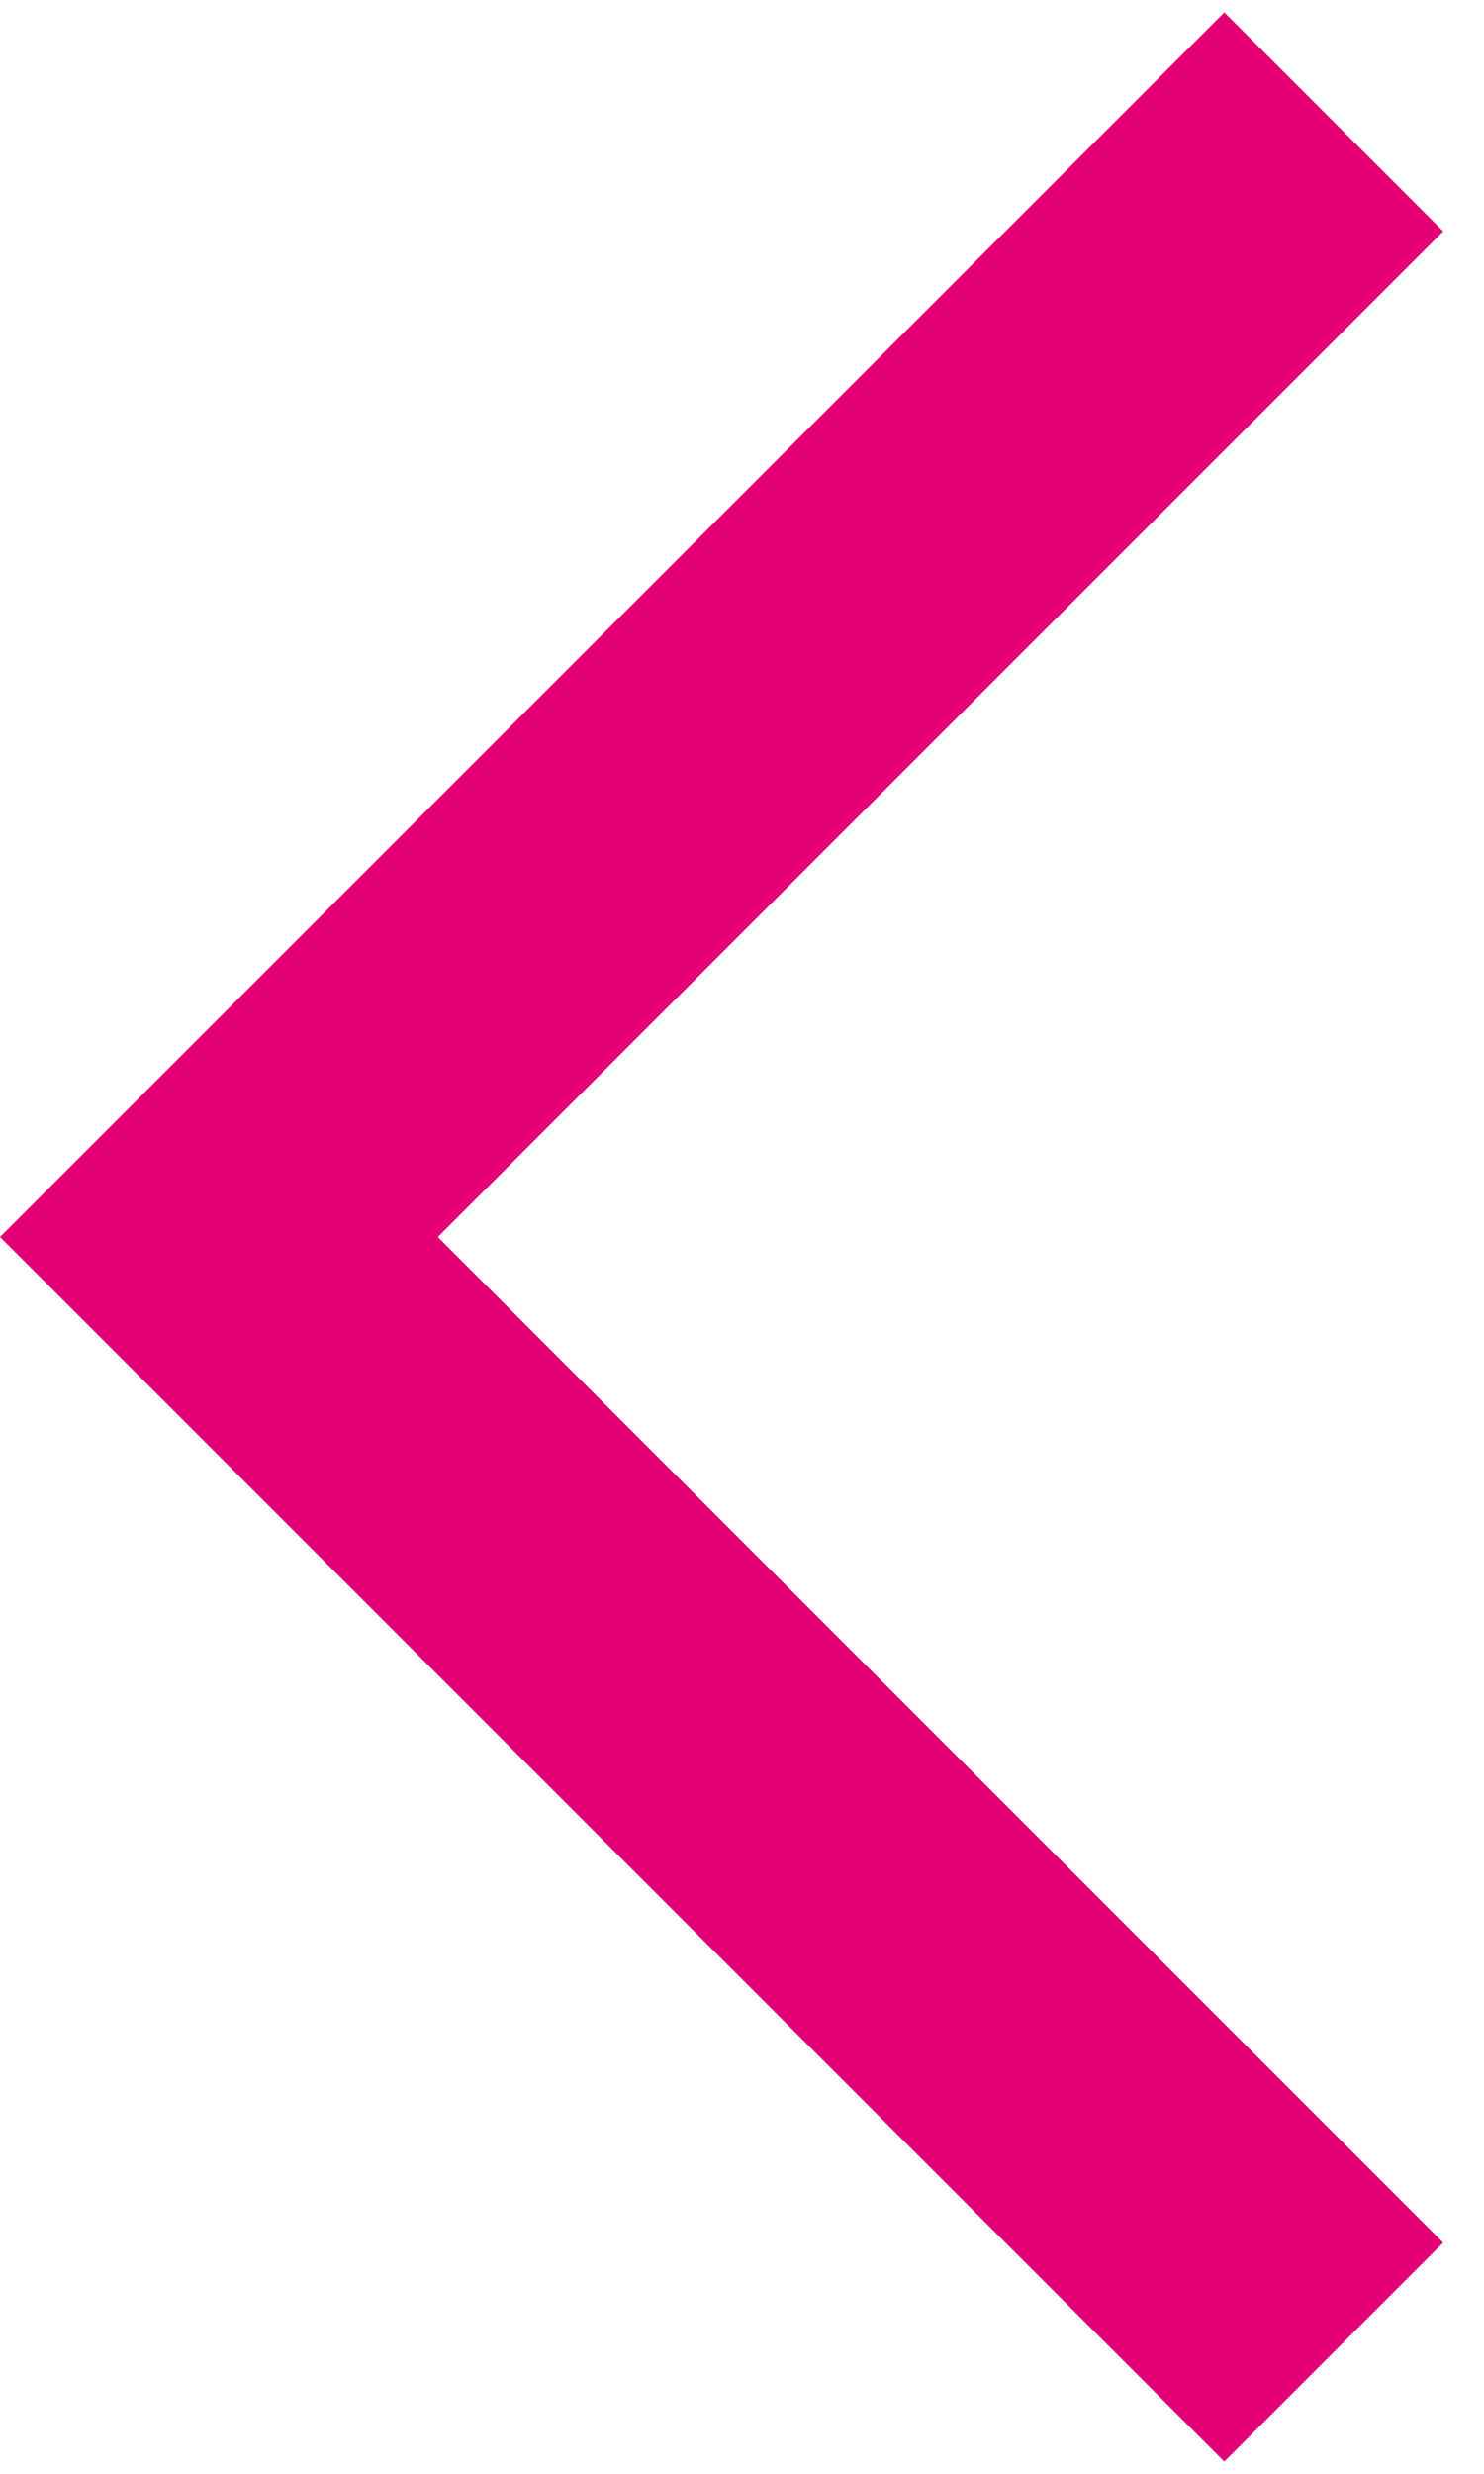
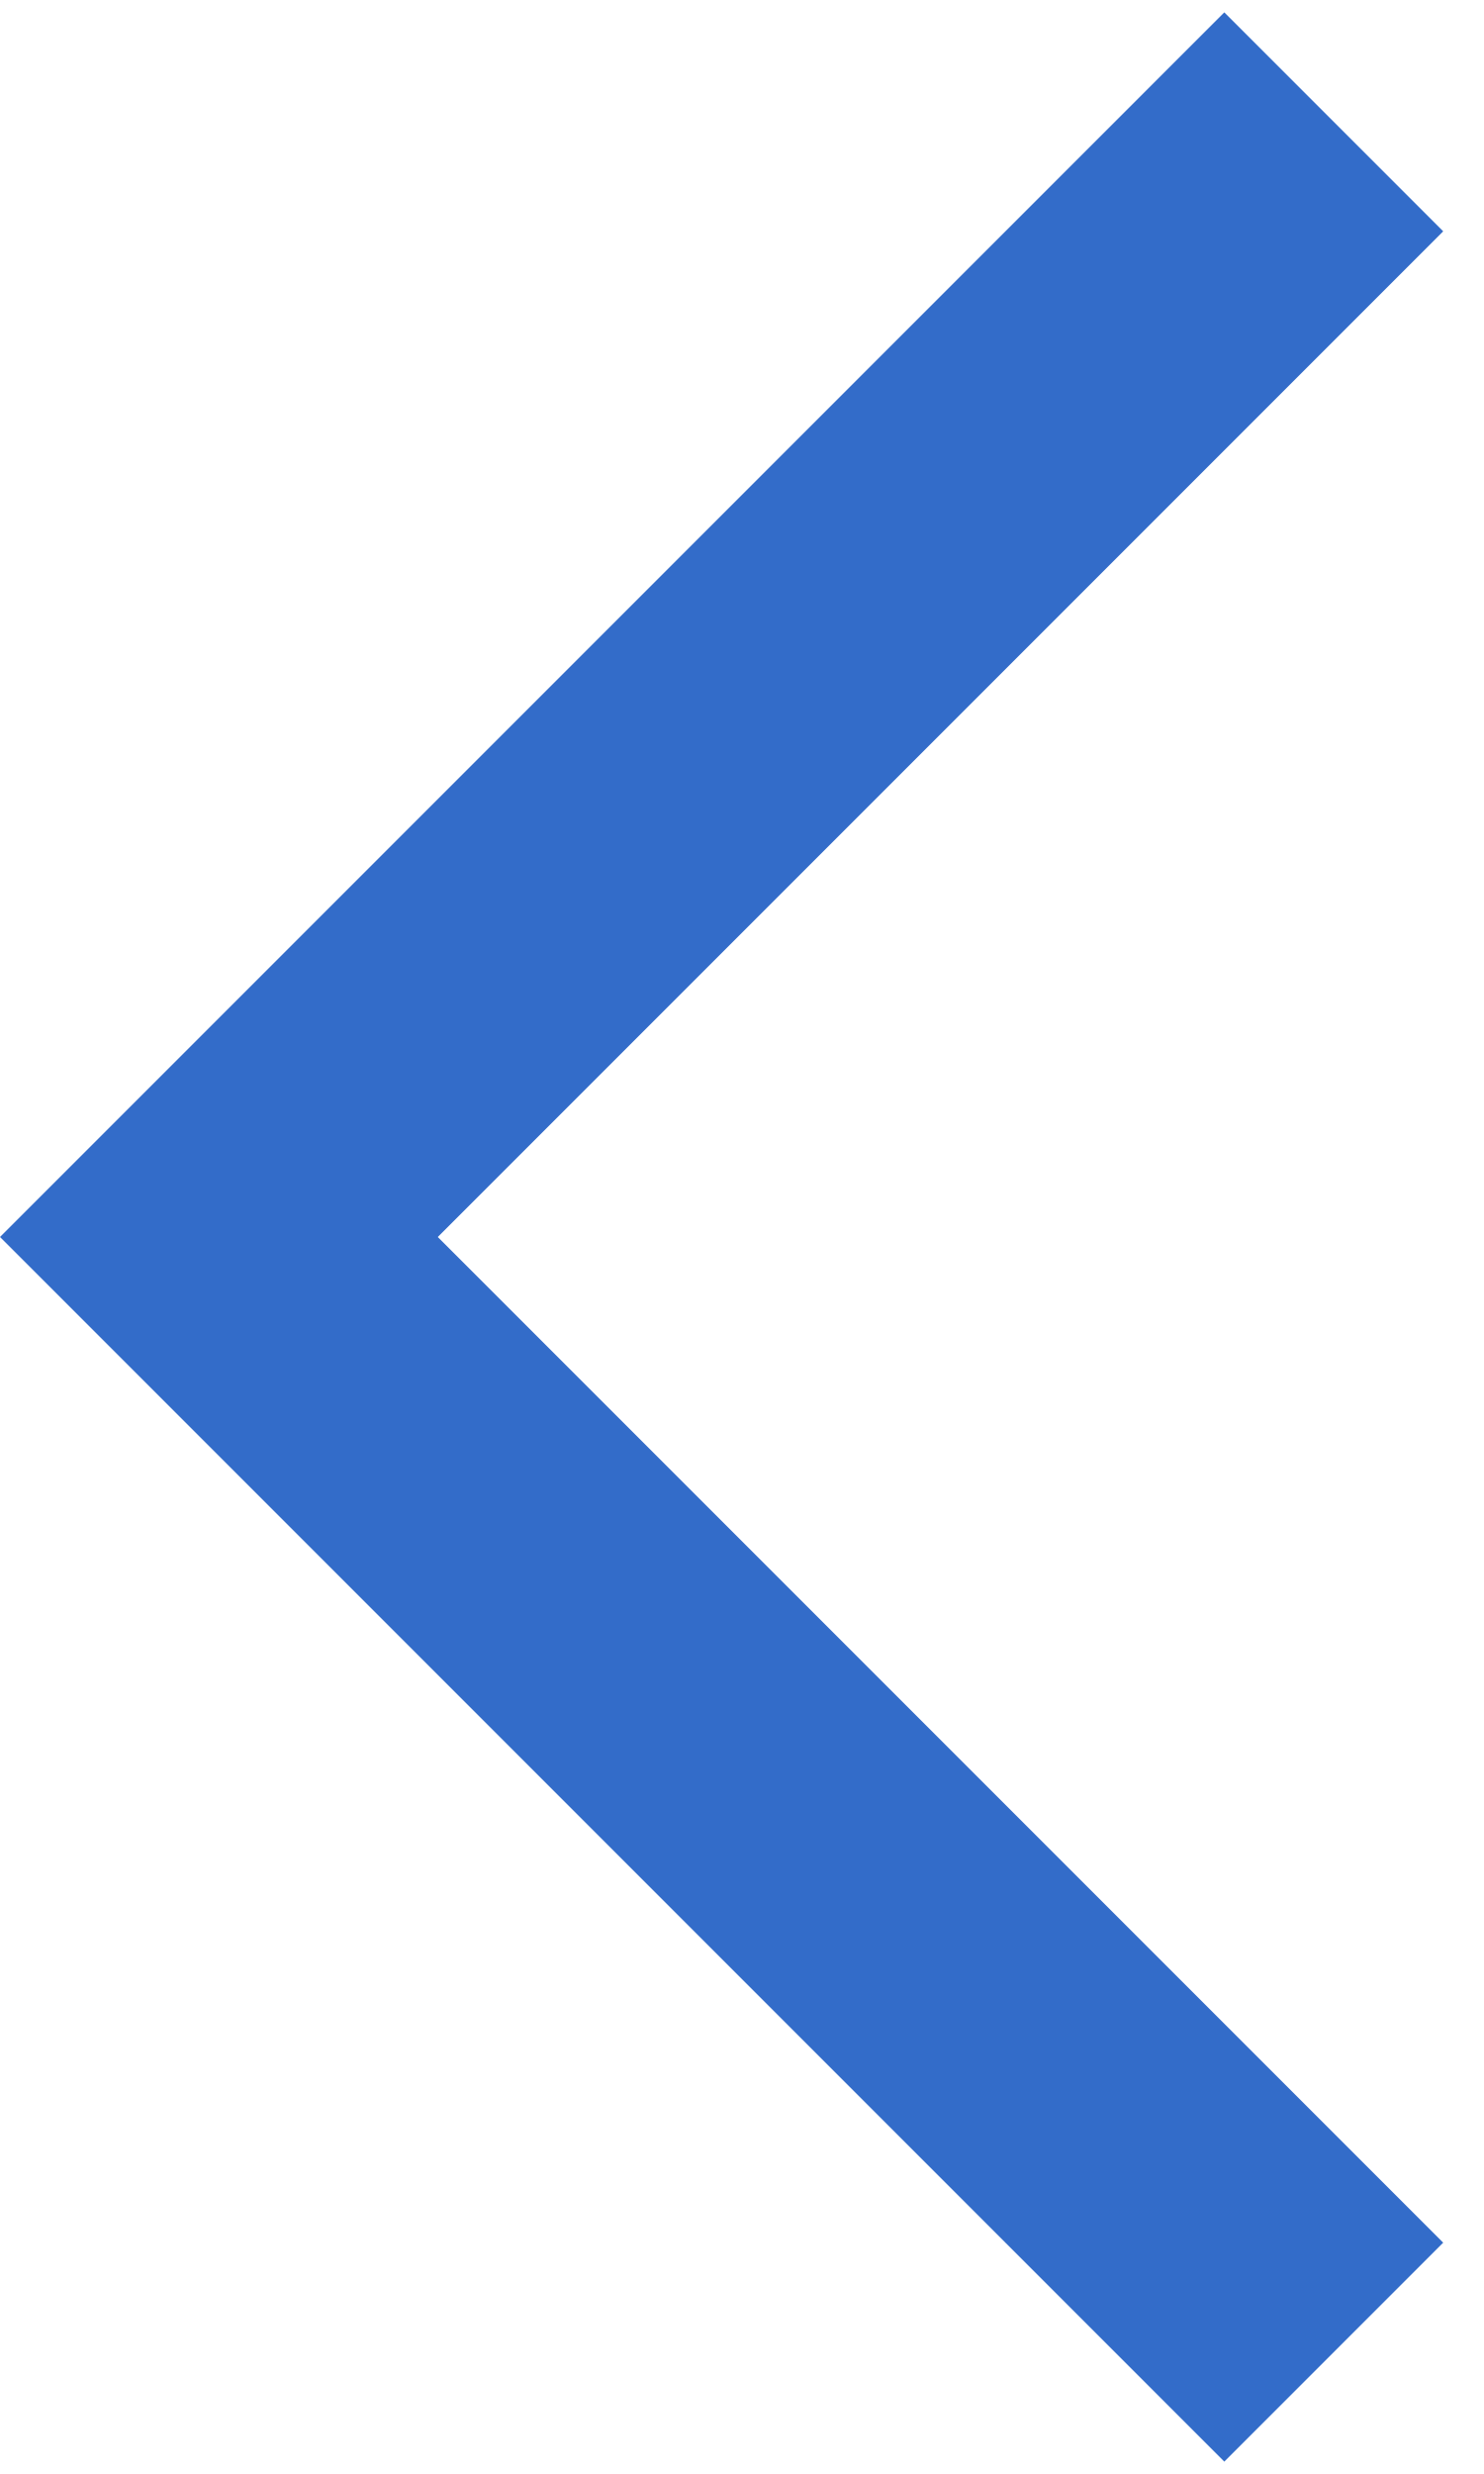
<svg xmlns="http://www.w3.org/2000/svg" width="12px" height="20px" viewBox="0 0 12 20" version="1.1">
  <defs />
  <g id="Symbols" stroke="none" stroke-width="1" fill="none" fill-rule="evenodd">
    <g id="ic/arrow_back_ios/grey600" transform="translate(0, -2)">
      <g id="ic_arrow_back_ios_24px">
-         <polygon id="Shape" fill="#e20074" fill-rule="nonzero" points="11.67 3.87 9.9 2.1 0 12 9.9 21.9 11.67 20.13 3.54 12" />
+         <polygon id="Shape" fill="#336cc9" fill-rule="nonzero" points="11.67 3.87 9.9 2.1 0 12 9.9 21.9 11.67 20.13 3.54 12" />
        <polygon id="Shape" points="0 0 24 0 24 24 0 24" />
      </g>
    </g>
  </g>
</svg>
